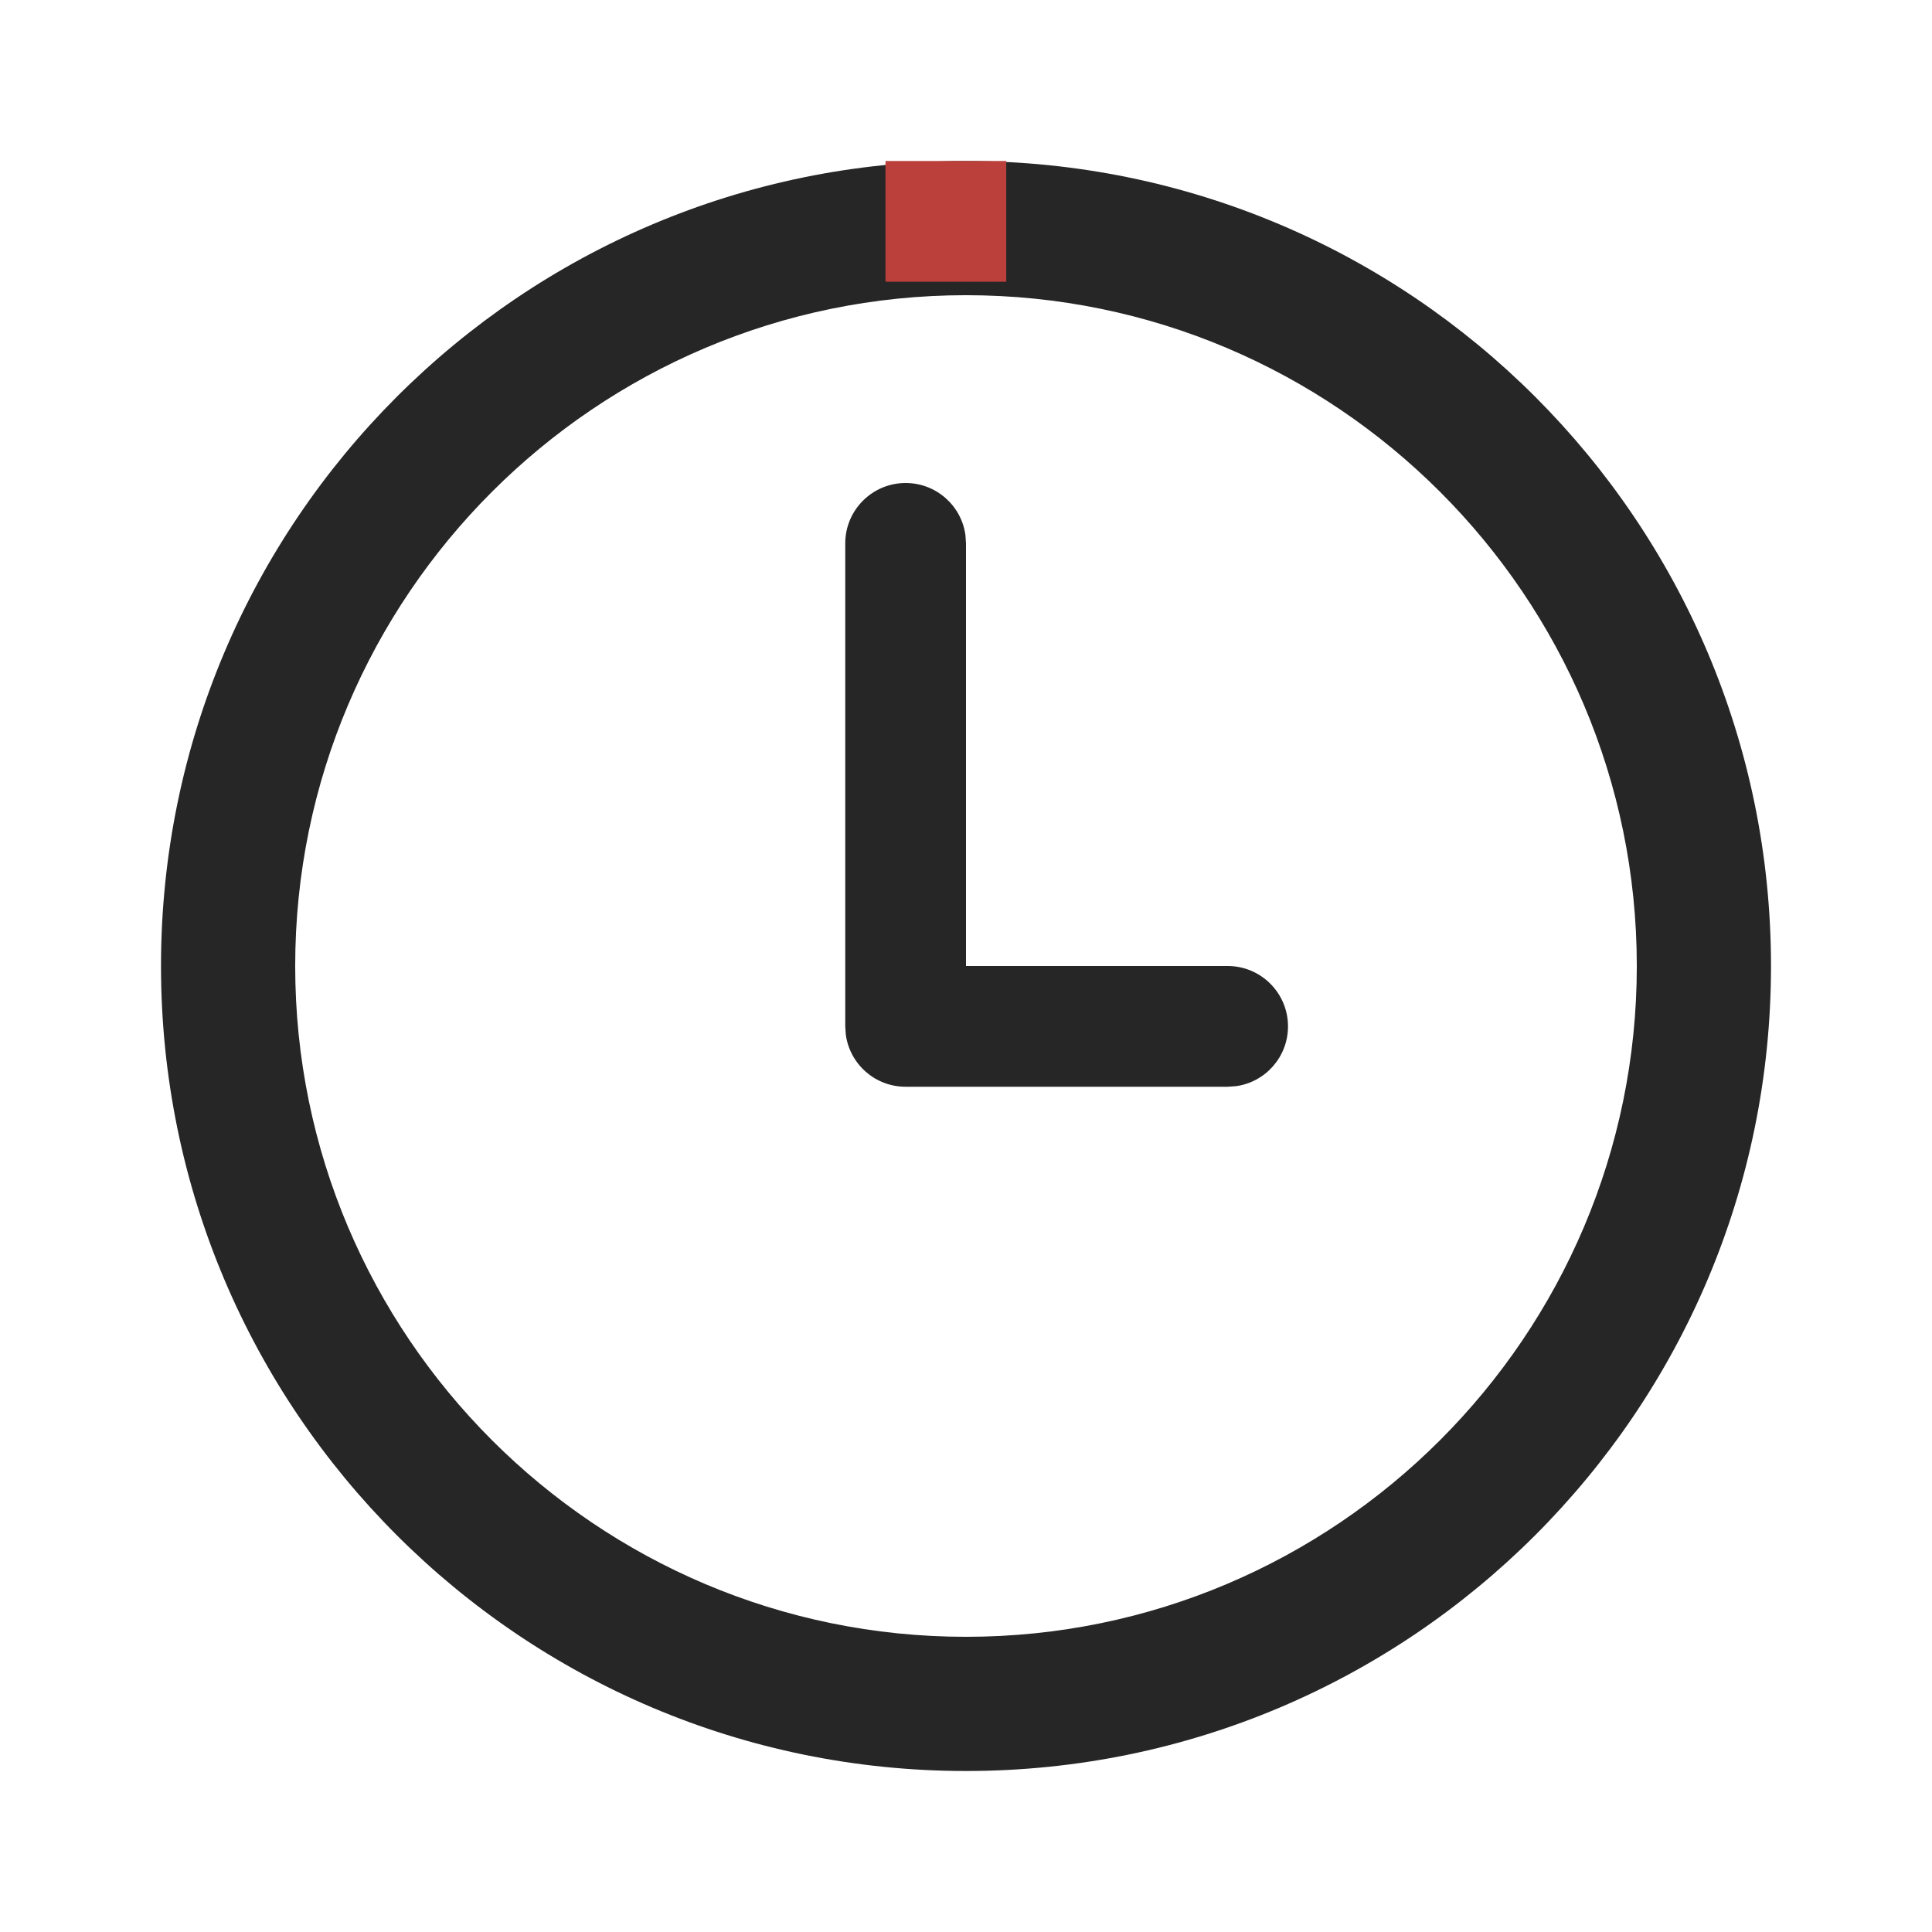
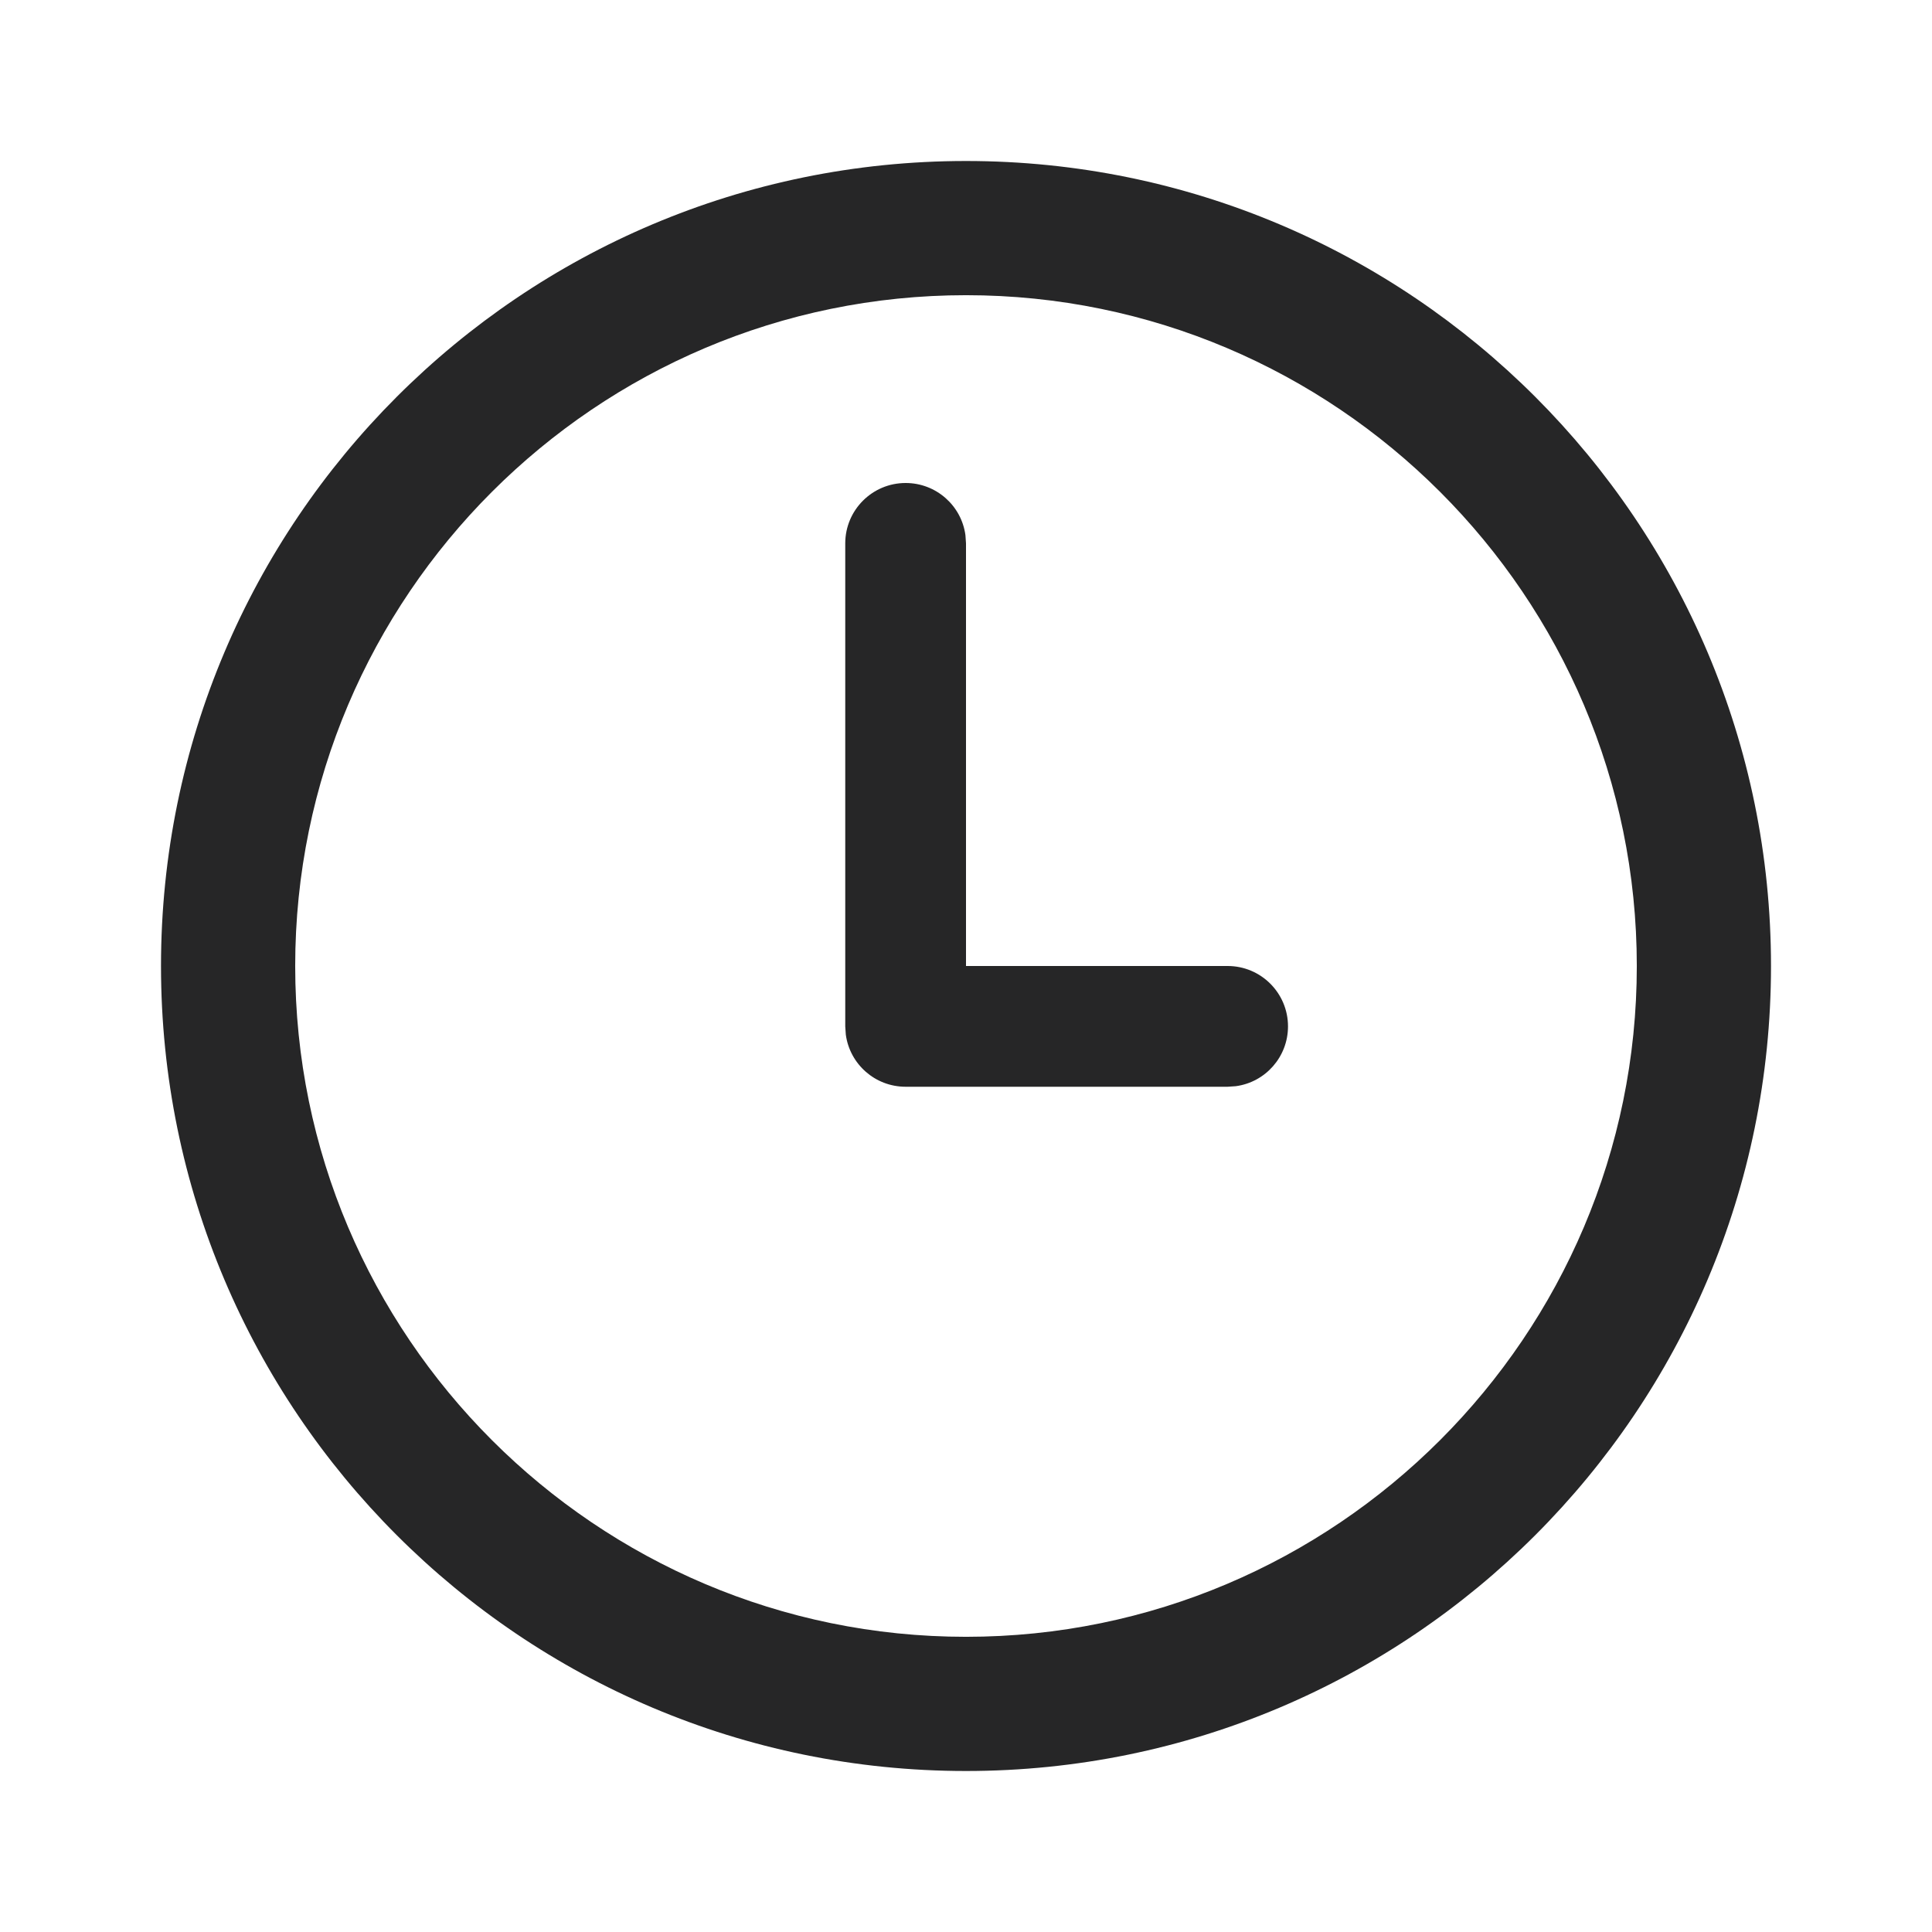
<svg xmlns="http://www.w3.org/2000/svg" width="24" height="24" viewBox="0 0 24 24" fill="none">
  <path d="M12 2C17.523 2 22 6.478 22 12C22 17.522 17.523 22 12 22C6.477 22 2 17.522 2 12C2 6.478 6.477 2 12 2ZM12 3.667C7.405 3.667 3.667 7.405 3.667 12C3.667 16.595 7.405 20.333 12 20.333C16.595 20.333 20.333 16.595 20.333 12C20.333 7.405 16.595 3.667 12 3.667ZM11.25 6C11.63 6 11.944 6.282 11.993 6.648L12 6.75V12H15.25C15.664 12 16 12.336 16 12.75C16 13.13 15.718 13.444 15.352 13.493L15.25 13.5H11.25C10.87 13.5 10.556 13.218 10.507 12.852L10.5 12.75V6.75C10.5 6.336 10.836 6 11.25 6Z" fill="#262627" />
-   <rect x="11" y="2" width="1.5" height="1.5" fill="#BB3F3A" />
</svg>
